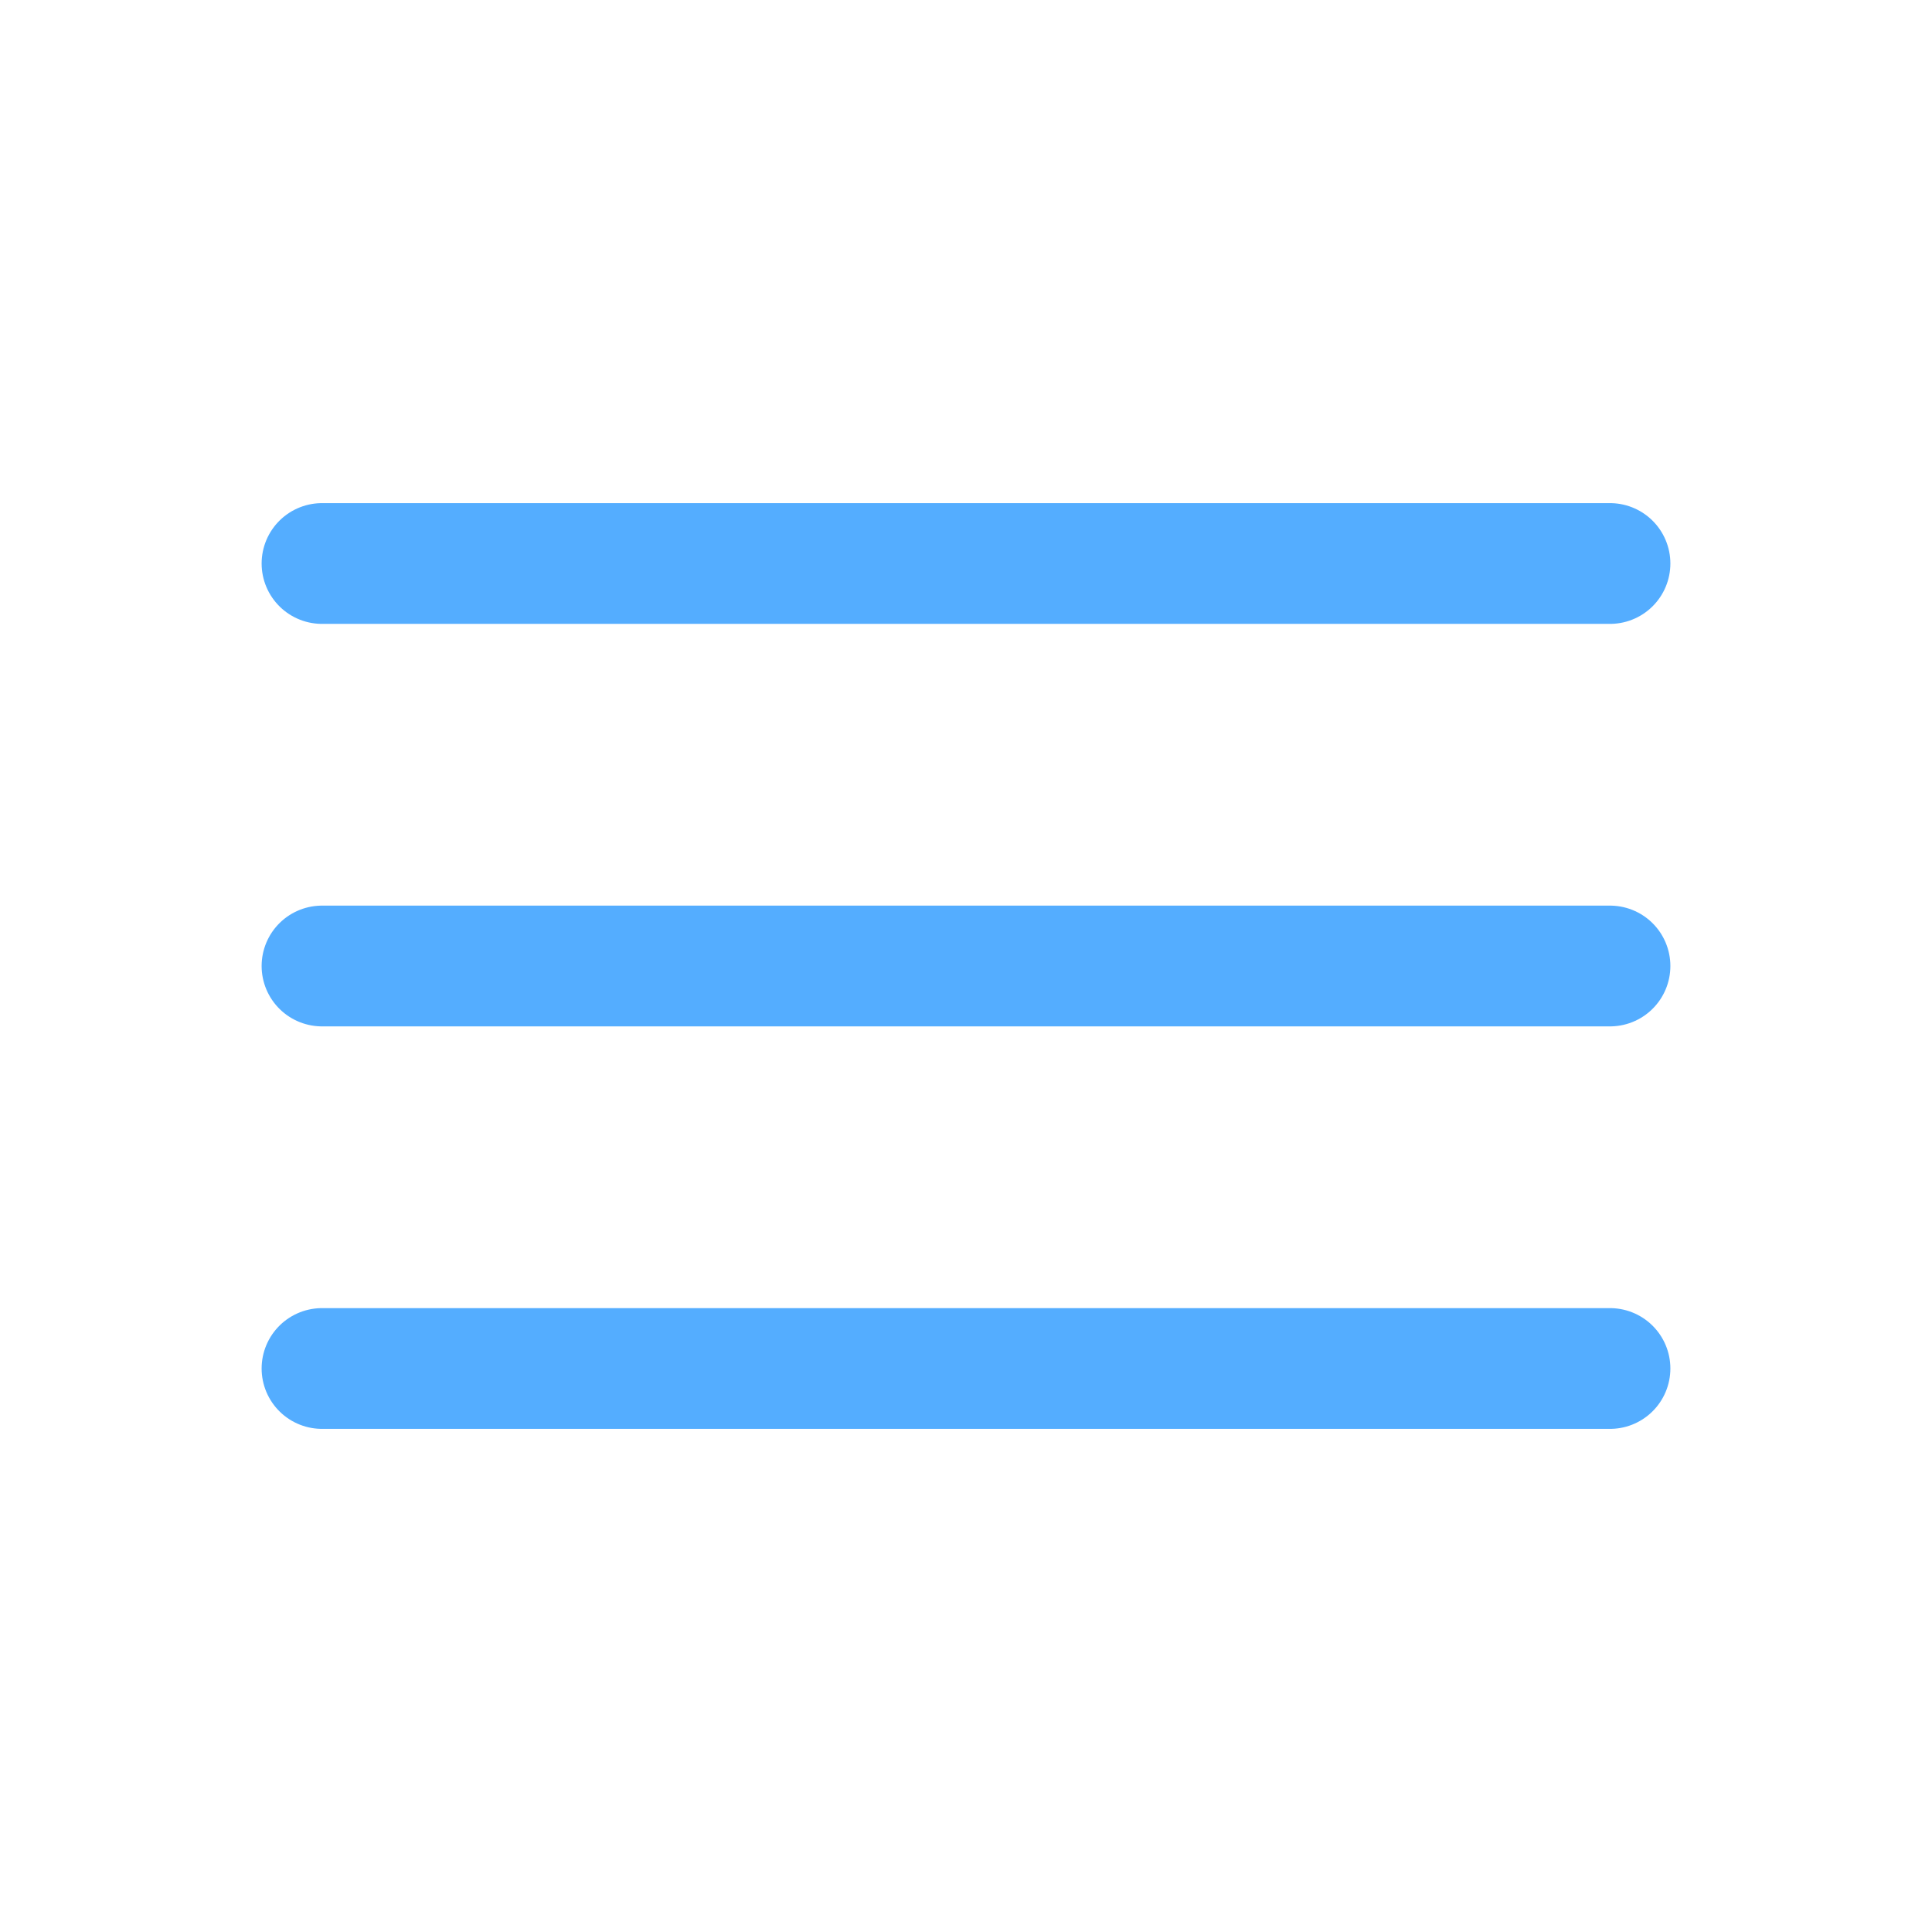
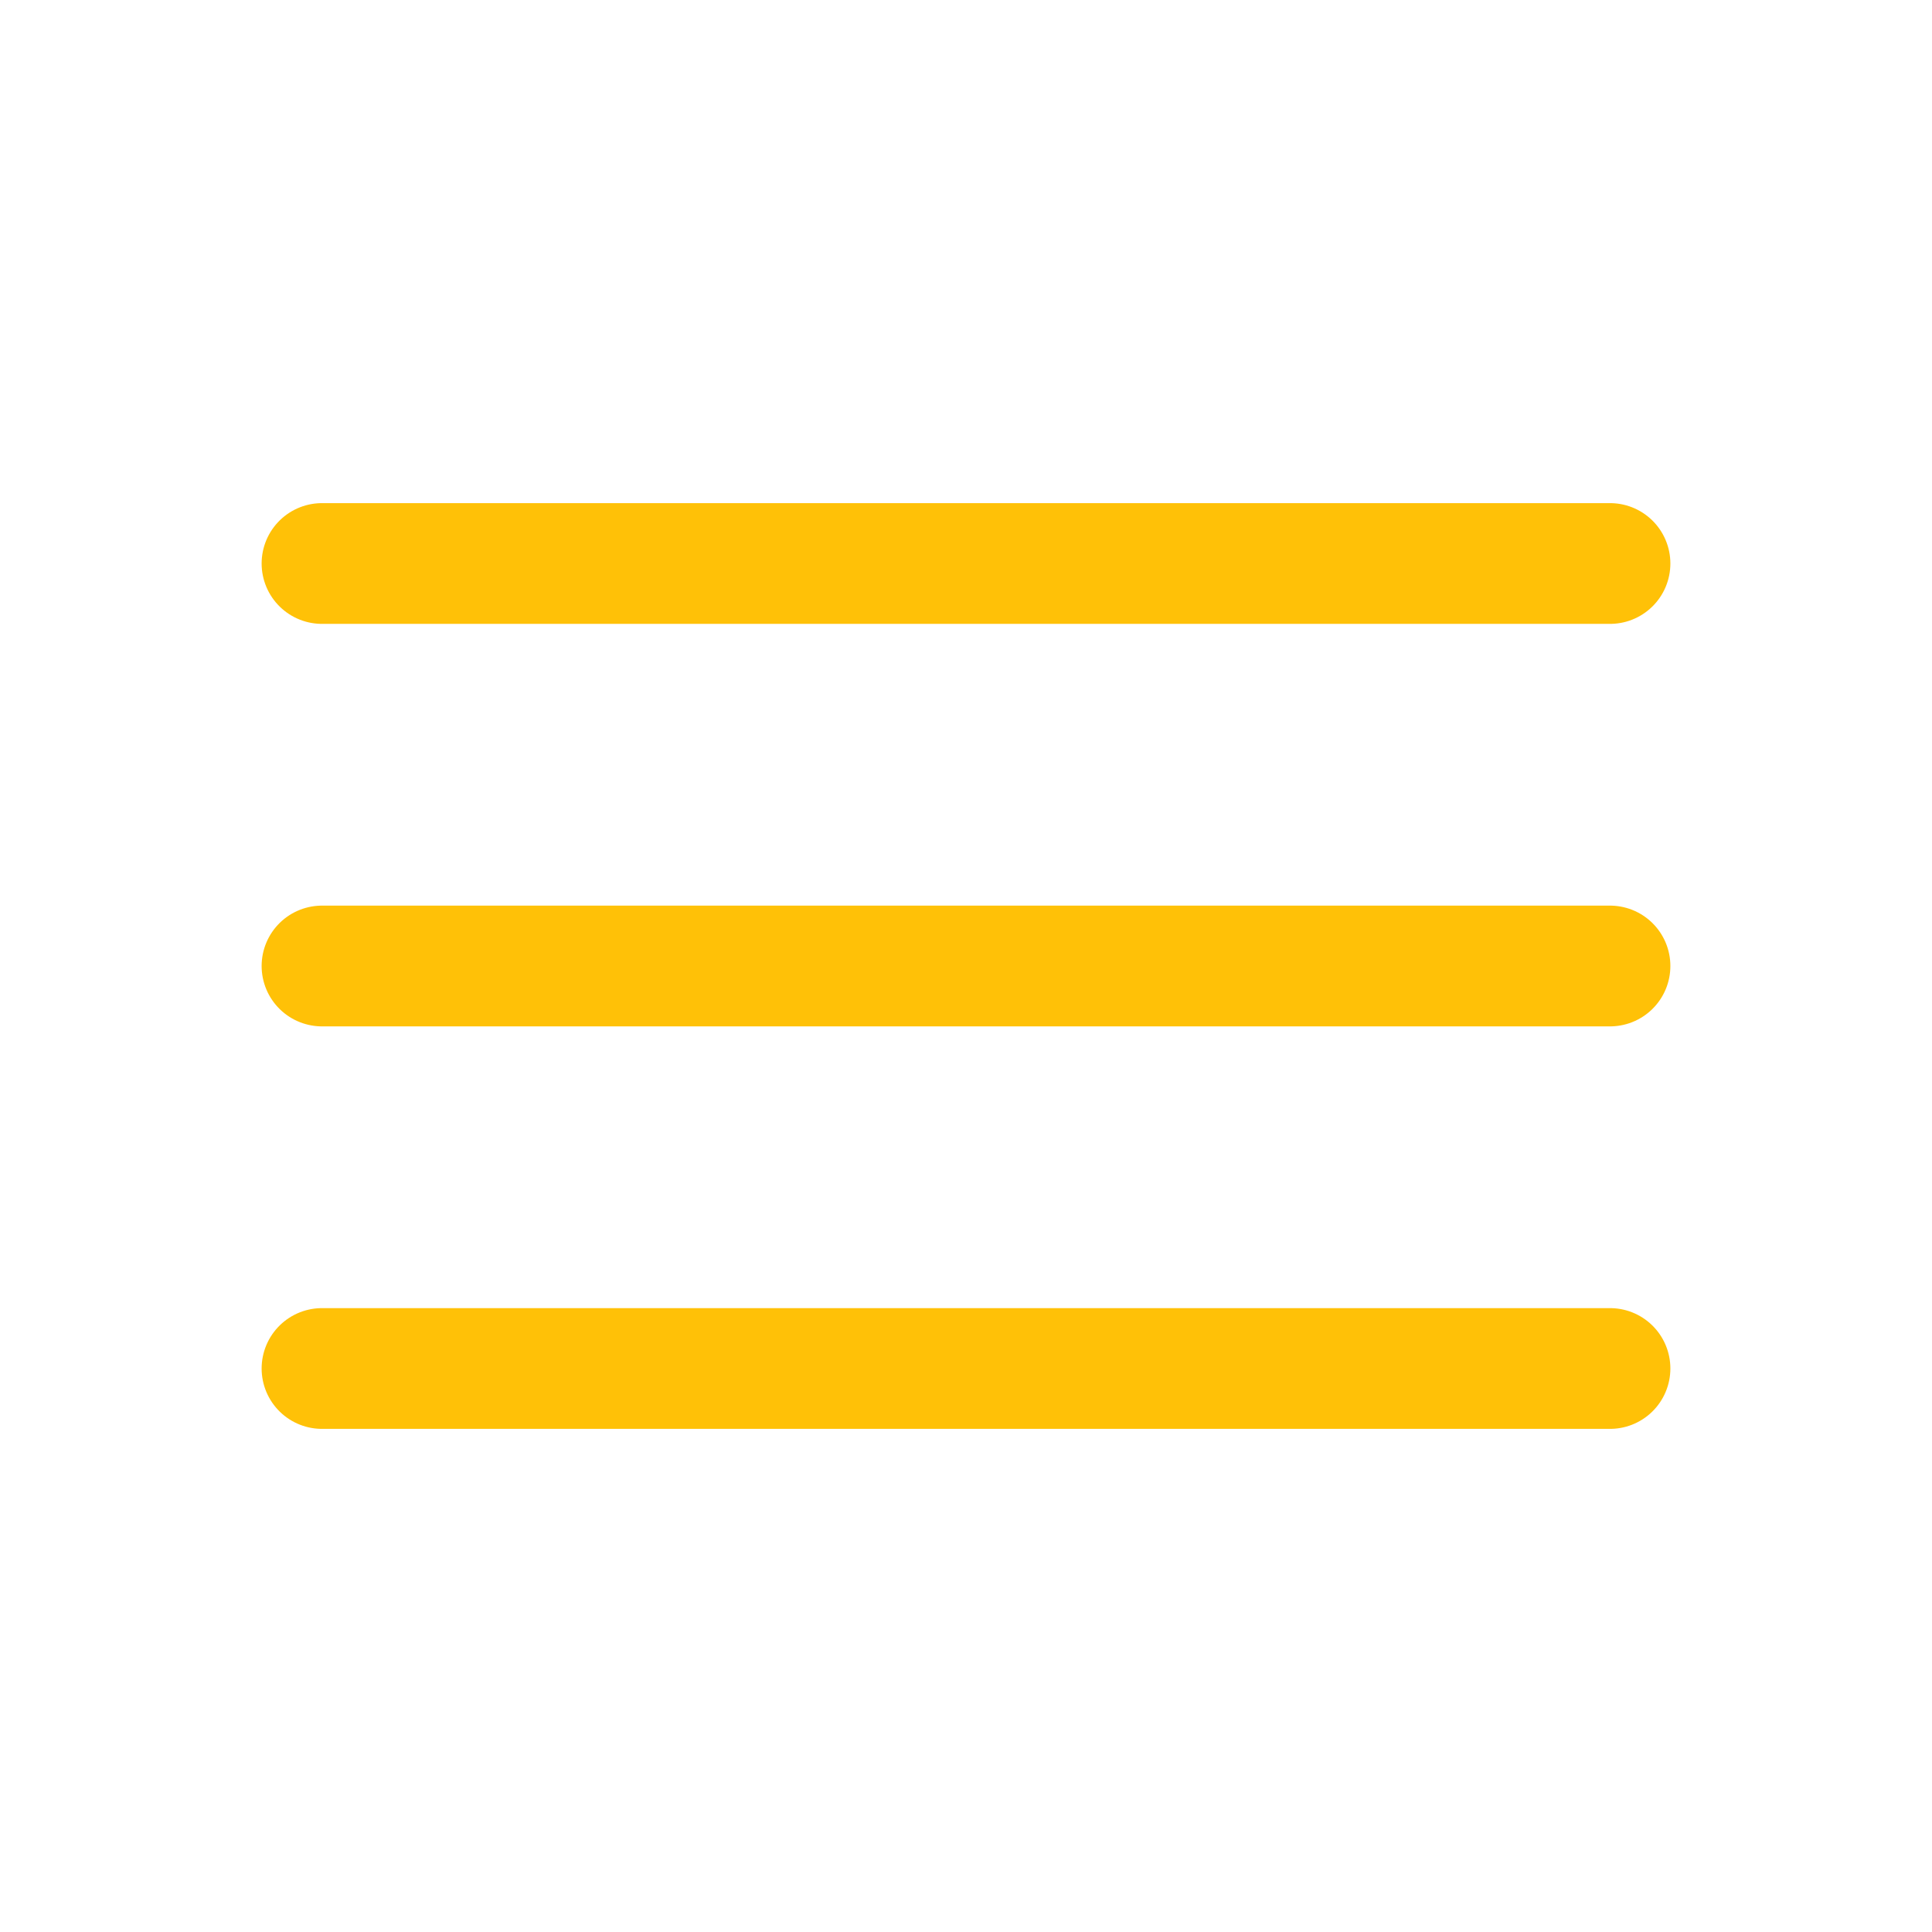
<svg xmlns="http://www.w3.org/2000/svg" width="24" height="24" viewBox="0 0 24 24" fill="none">
-   <path d="M4 7H20M4 12H20M4 17H20" stroke="#54ADFF" stroke-width="1.5" stroke-linecap="round" stroke-linejoin="round" />
+   <path d="M4 7H20M4 12H20M4 17H20" stroke="#ffc107" stroke-width="1.5" stroke-linecap="round" stroke-linejoin="round" />
</svg>
